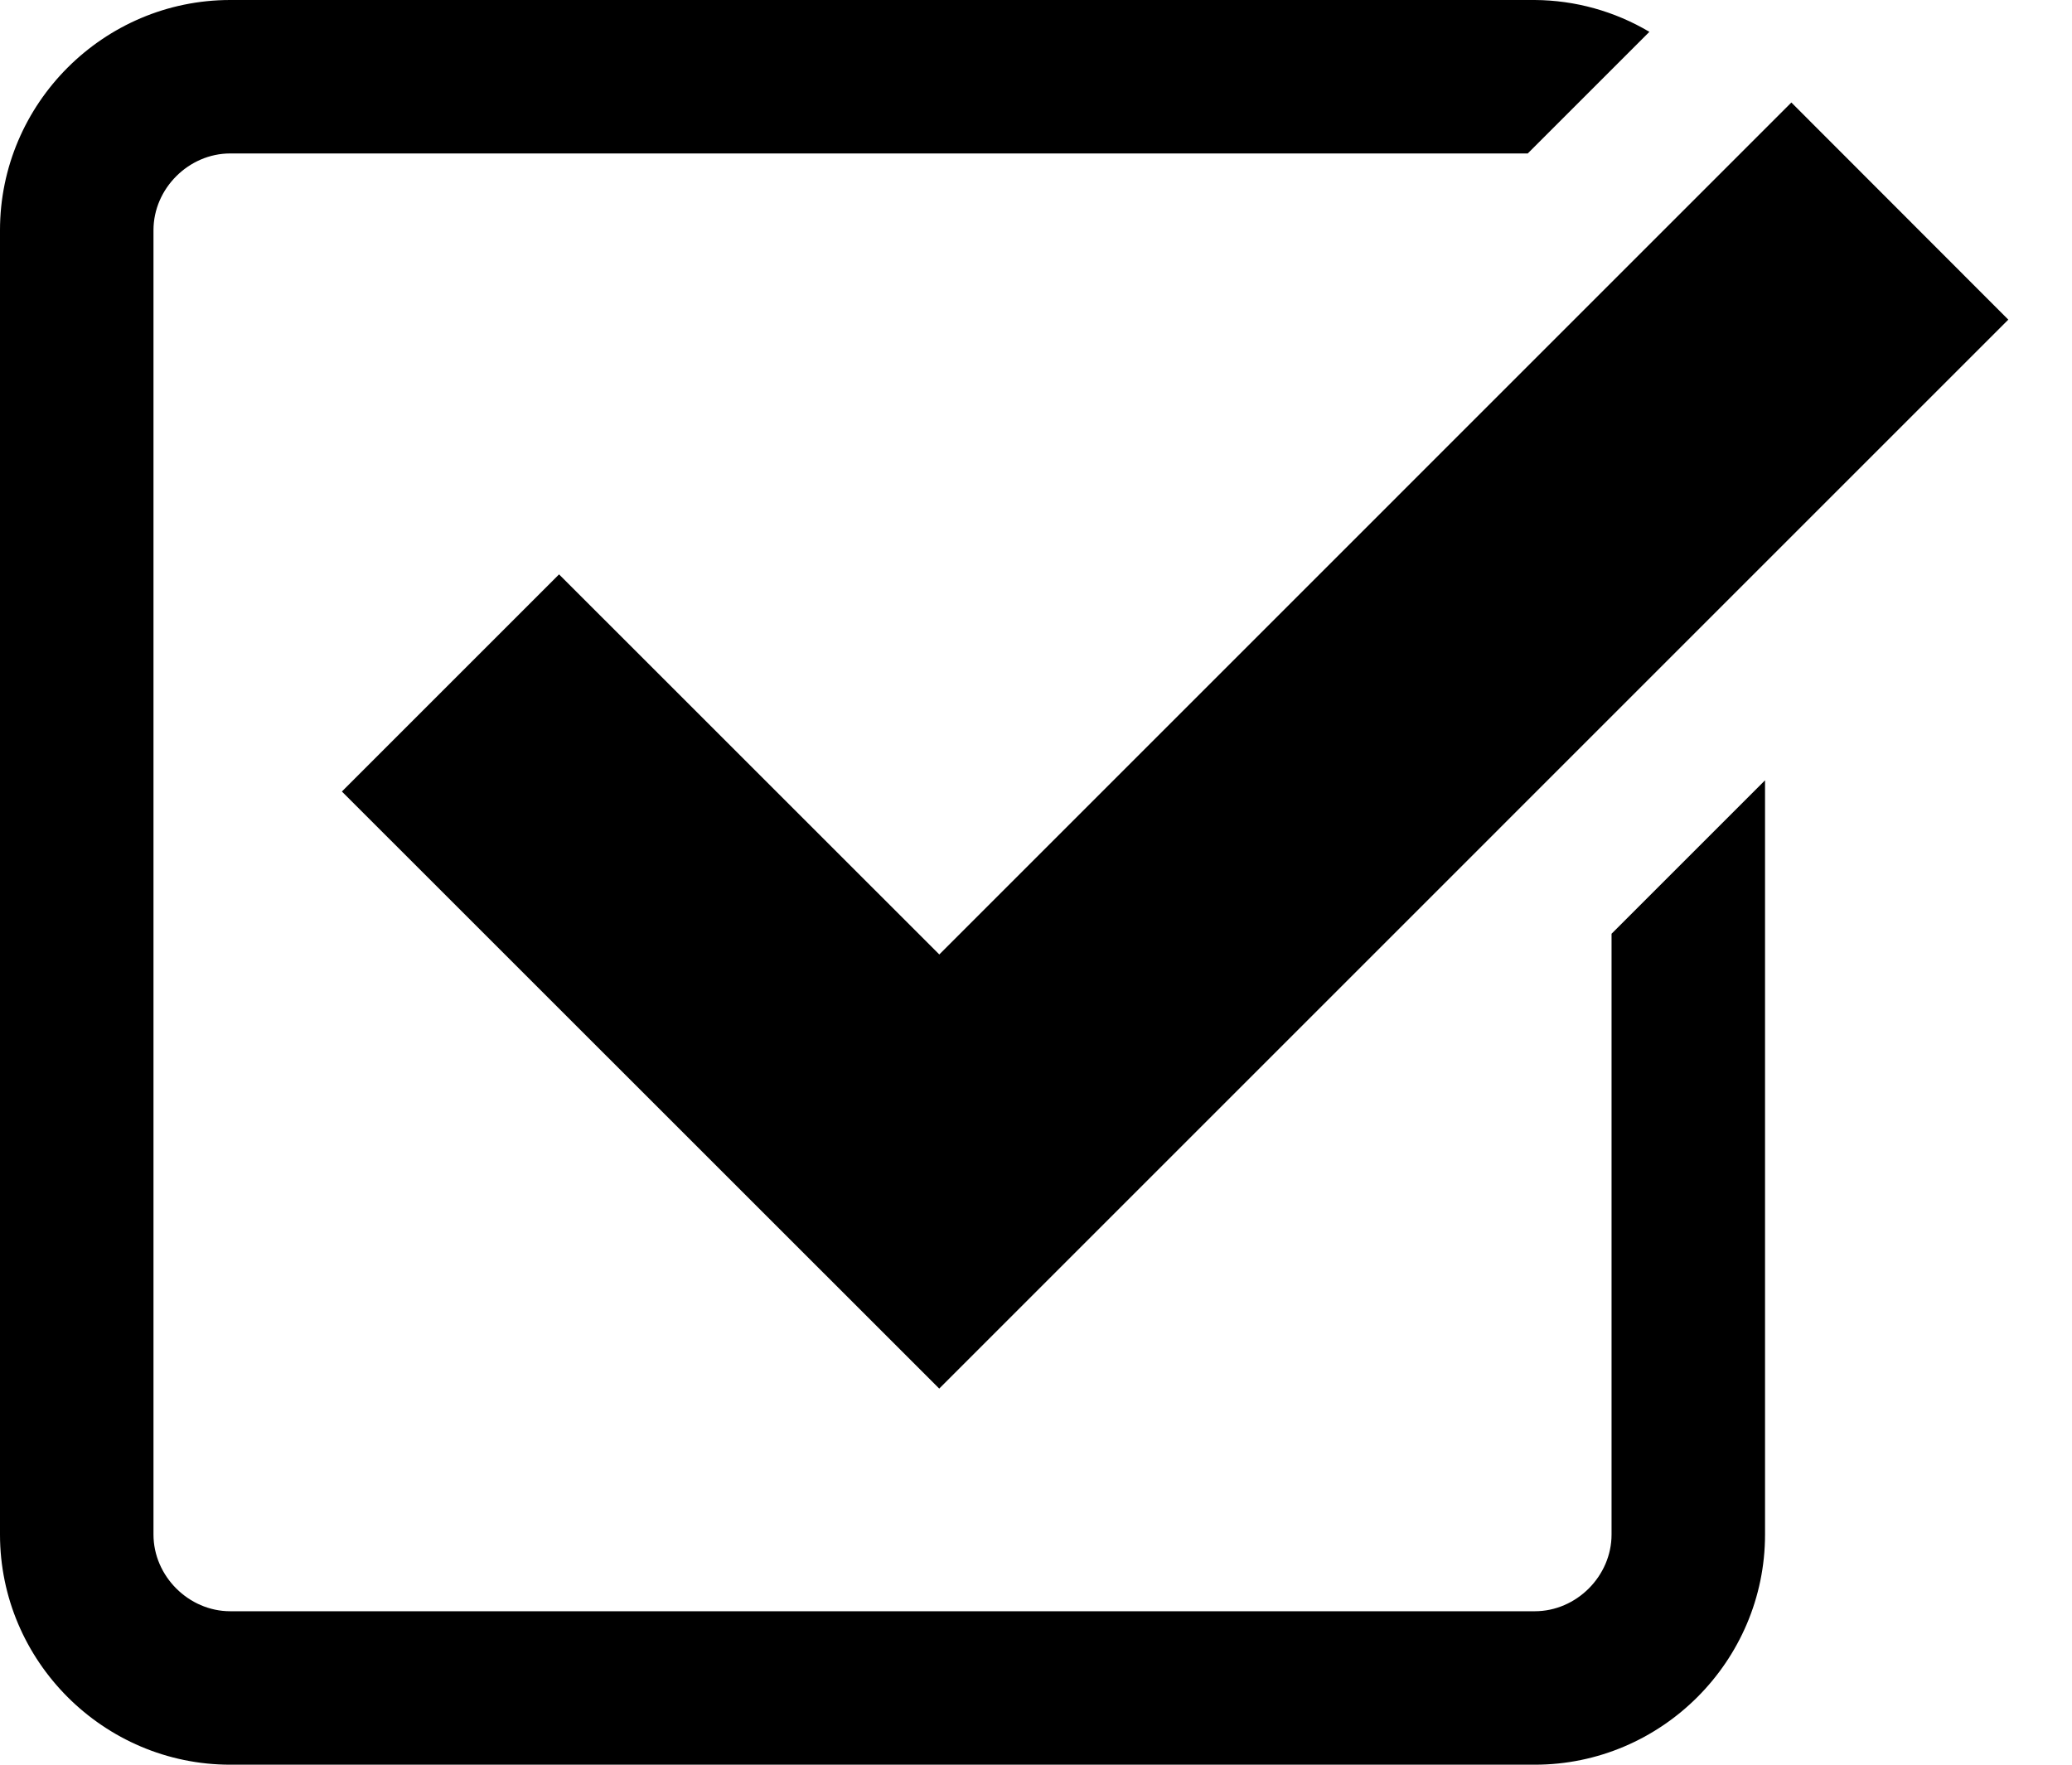
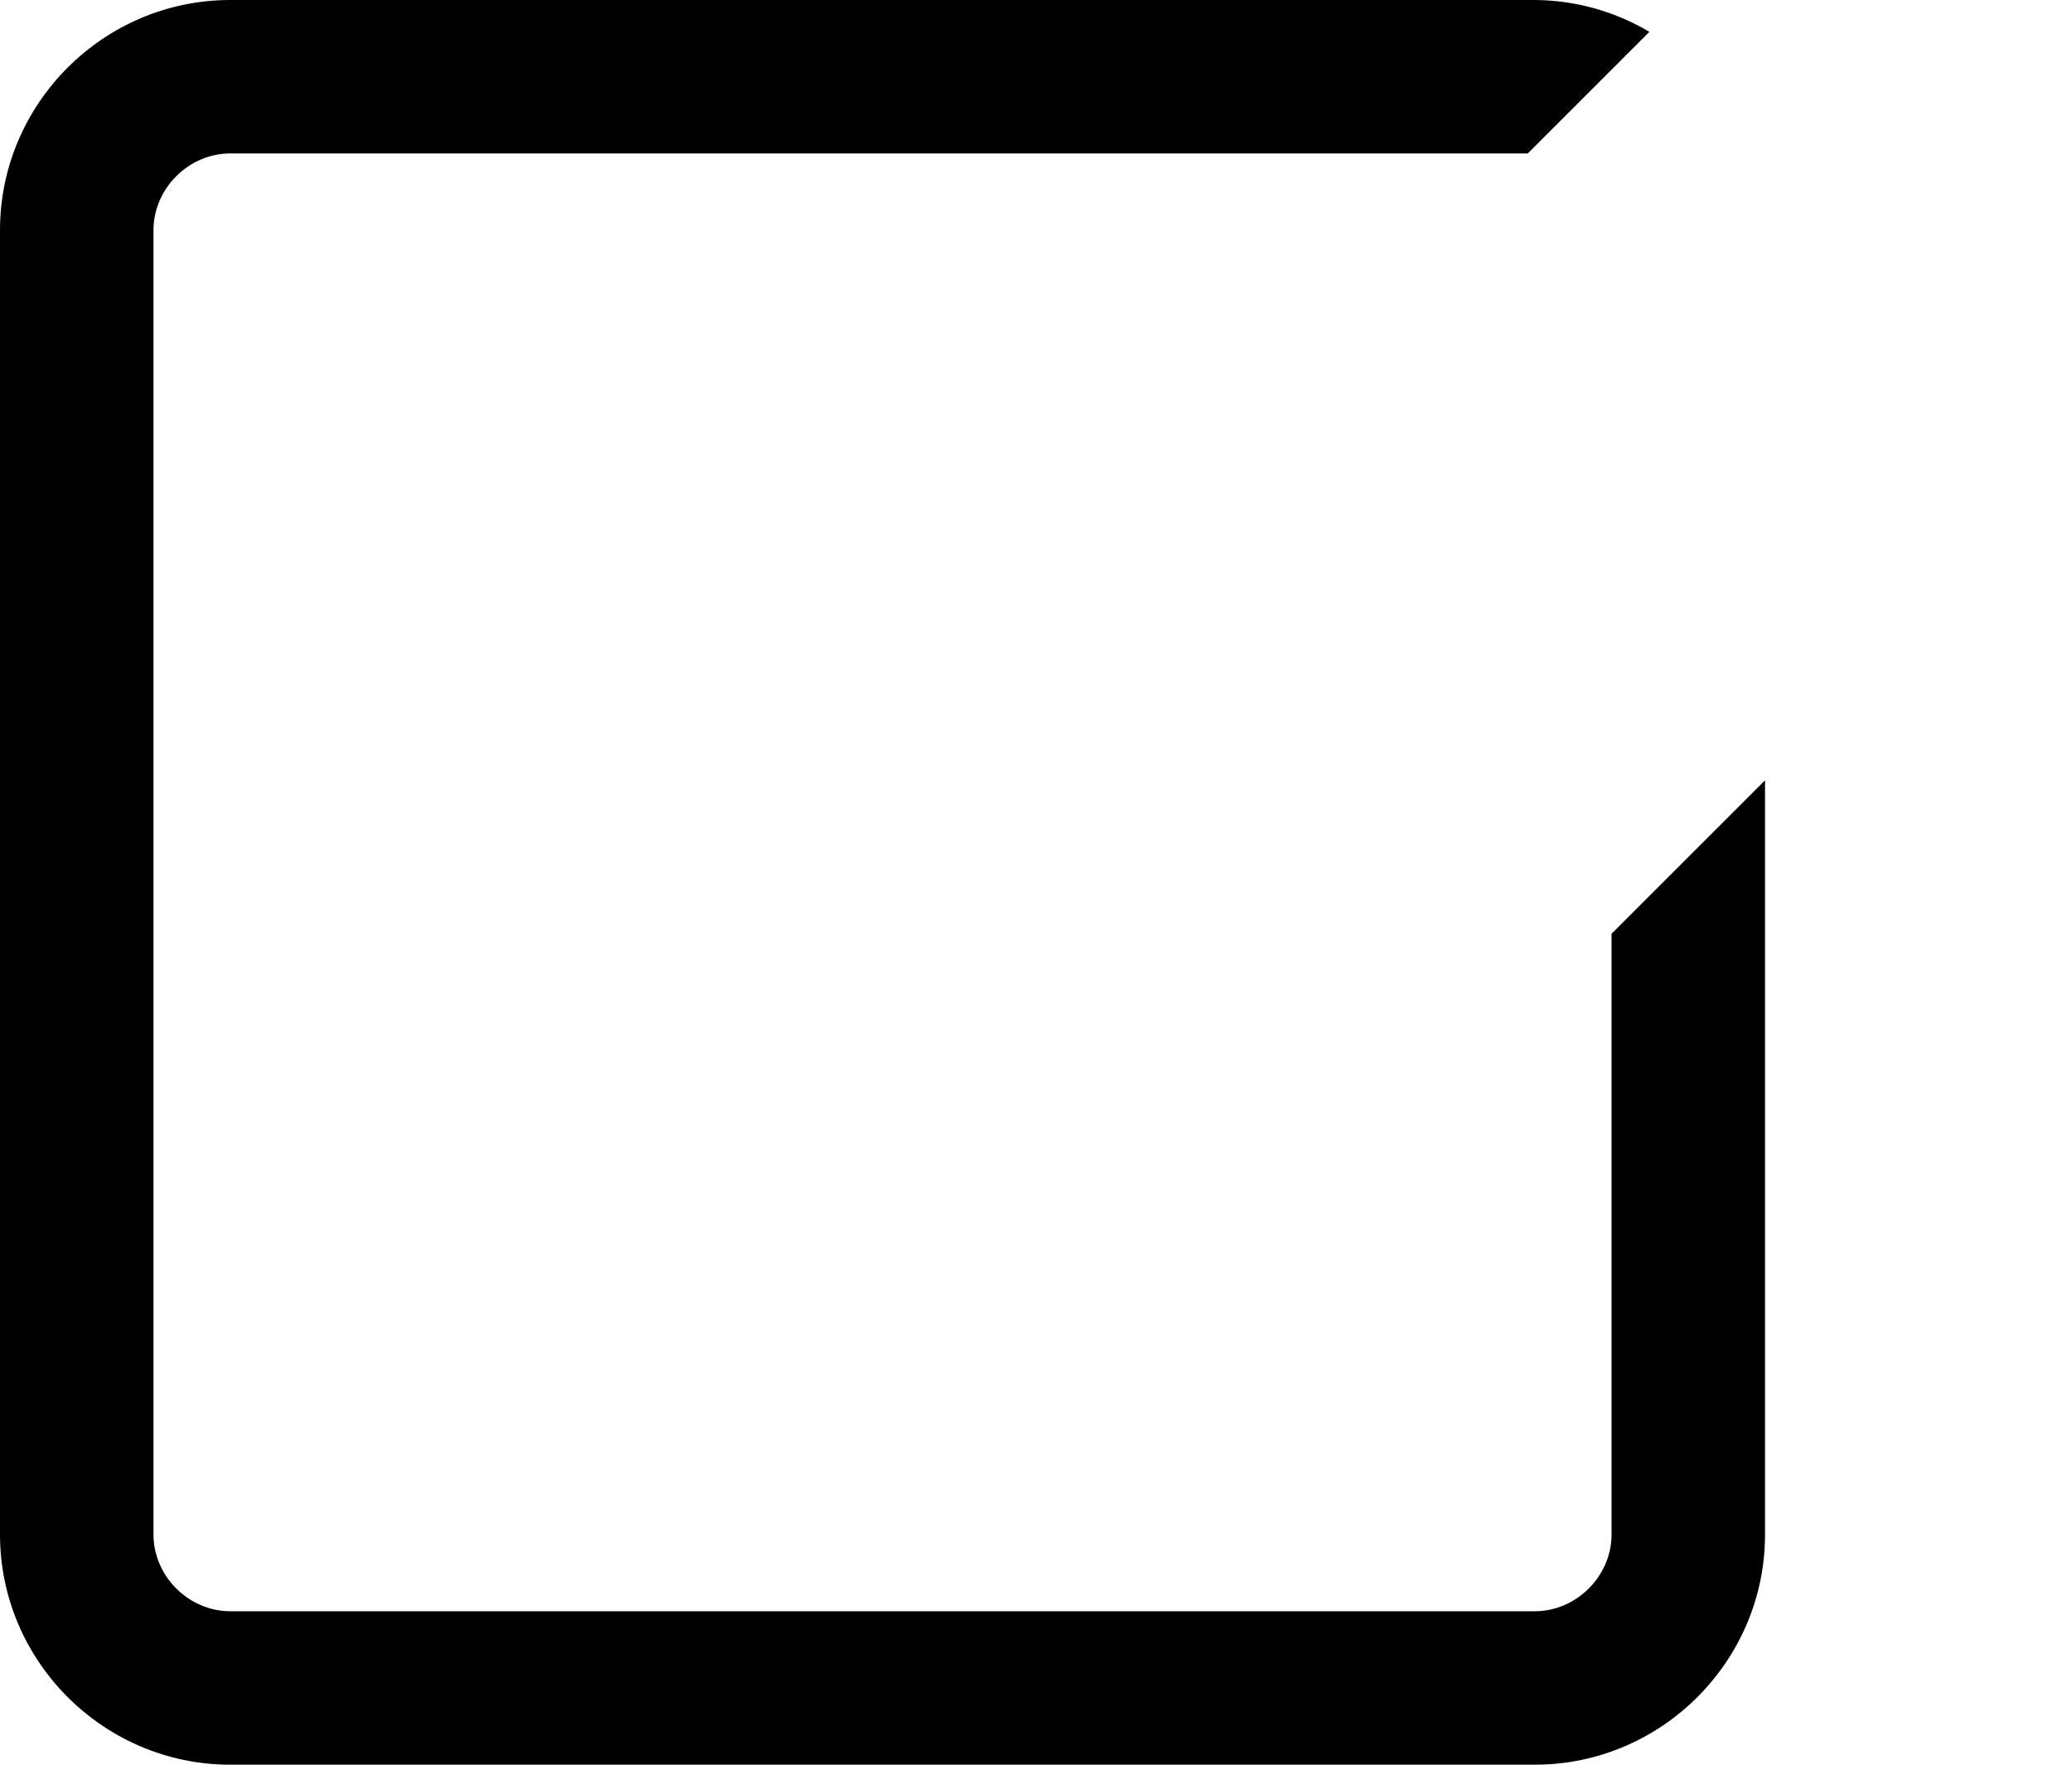
<svg xmlns="http://www.w3.org/2000/svg" width="27" height="23" viewBox="0 0 27 23">
-   <path d="M7.285 7.486l-2.83 2.83 7.784 7.782L26.17 4.166l-2.827-2.83L12.24 12.44z" />
-   <path d="M21 20c0 .542-.458 1-1 1H3c-.542 0-1-.458-1-1V3c0-.542.458-1 1-1h16.908L21.493.415A2.96 2.96 0 0 0 20 0H3C1.35 0 0 1.35 0 3v17c0 1.65 1.35 3 3 3h17c1.65 0 3-1.35 3-3v-9.83l-2 2V20z" />
+   <path d="M7.285 7.486l-2.83 2.83 7.784 7.782L26.17 4.166l-2.827-2.83L12.24 12.44z" fill="rgba(255,255,255,0.8)" />
+   <path fill="rgba=(255,255,255,0.8)" d="M21 20c0 .542-.458 1-1 1H3c-.542 0-1-.458-1-1V3c0-.542.458-1 1-1h16.908L21.493.415A2.96 2.96 0 0 0 20 0H3C1.35 0 0 1.35 0 3v17c0 1.65 1.35 3 3 3h17c1.65 0 3-1.35 3-3v-9.83l-2 2V20z" />
</svg>
